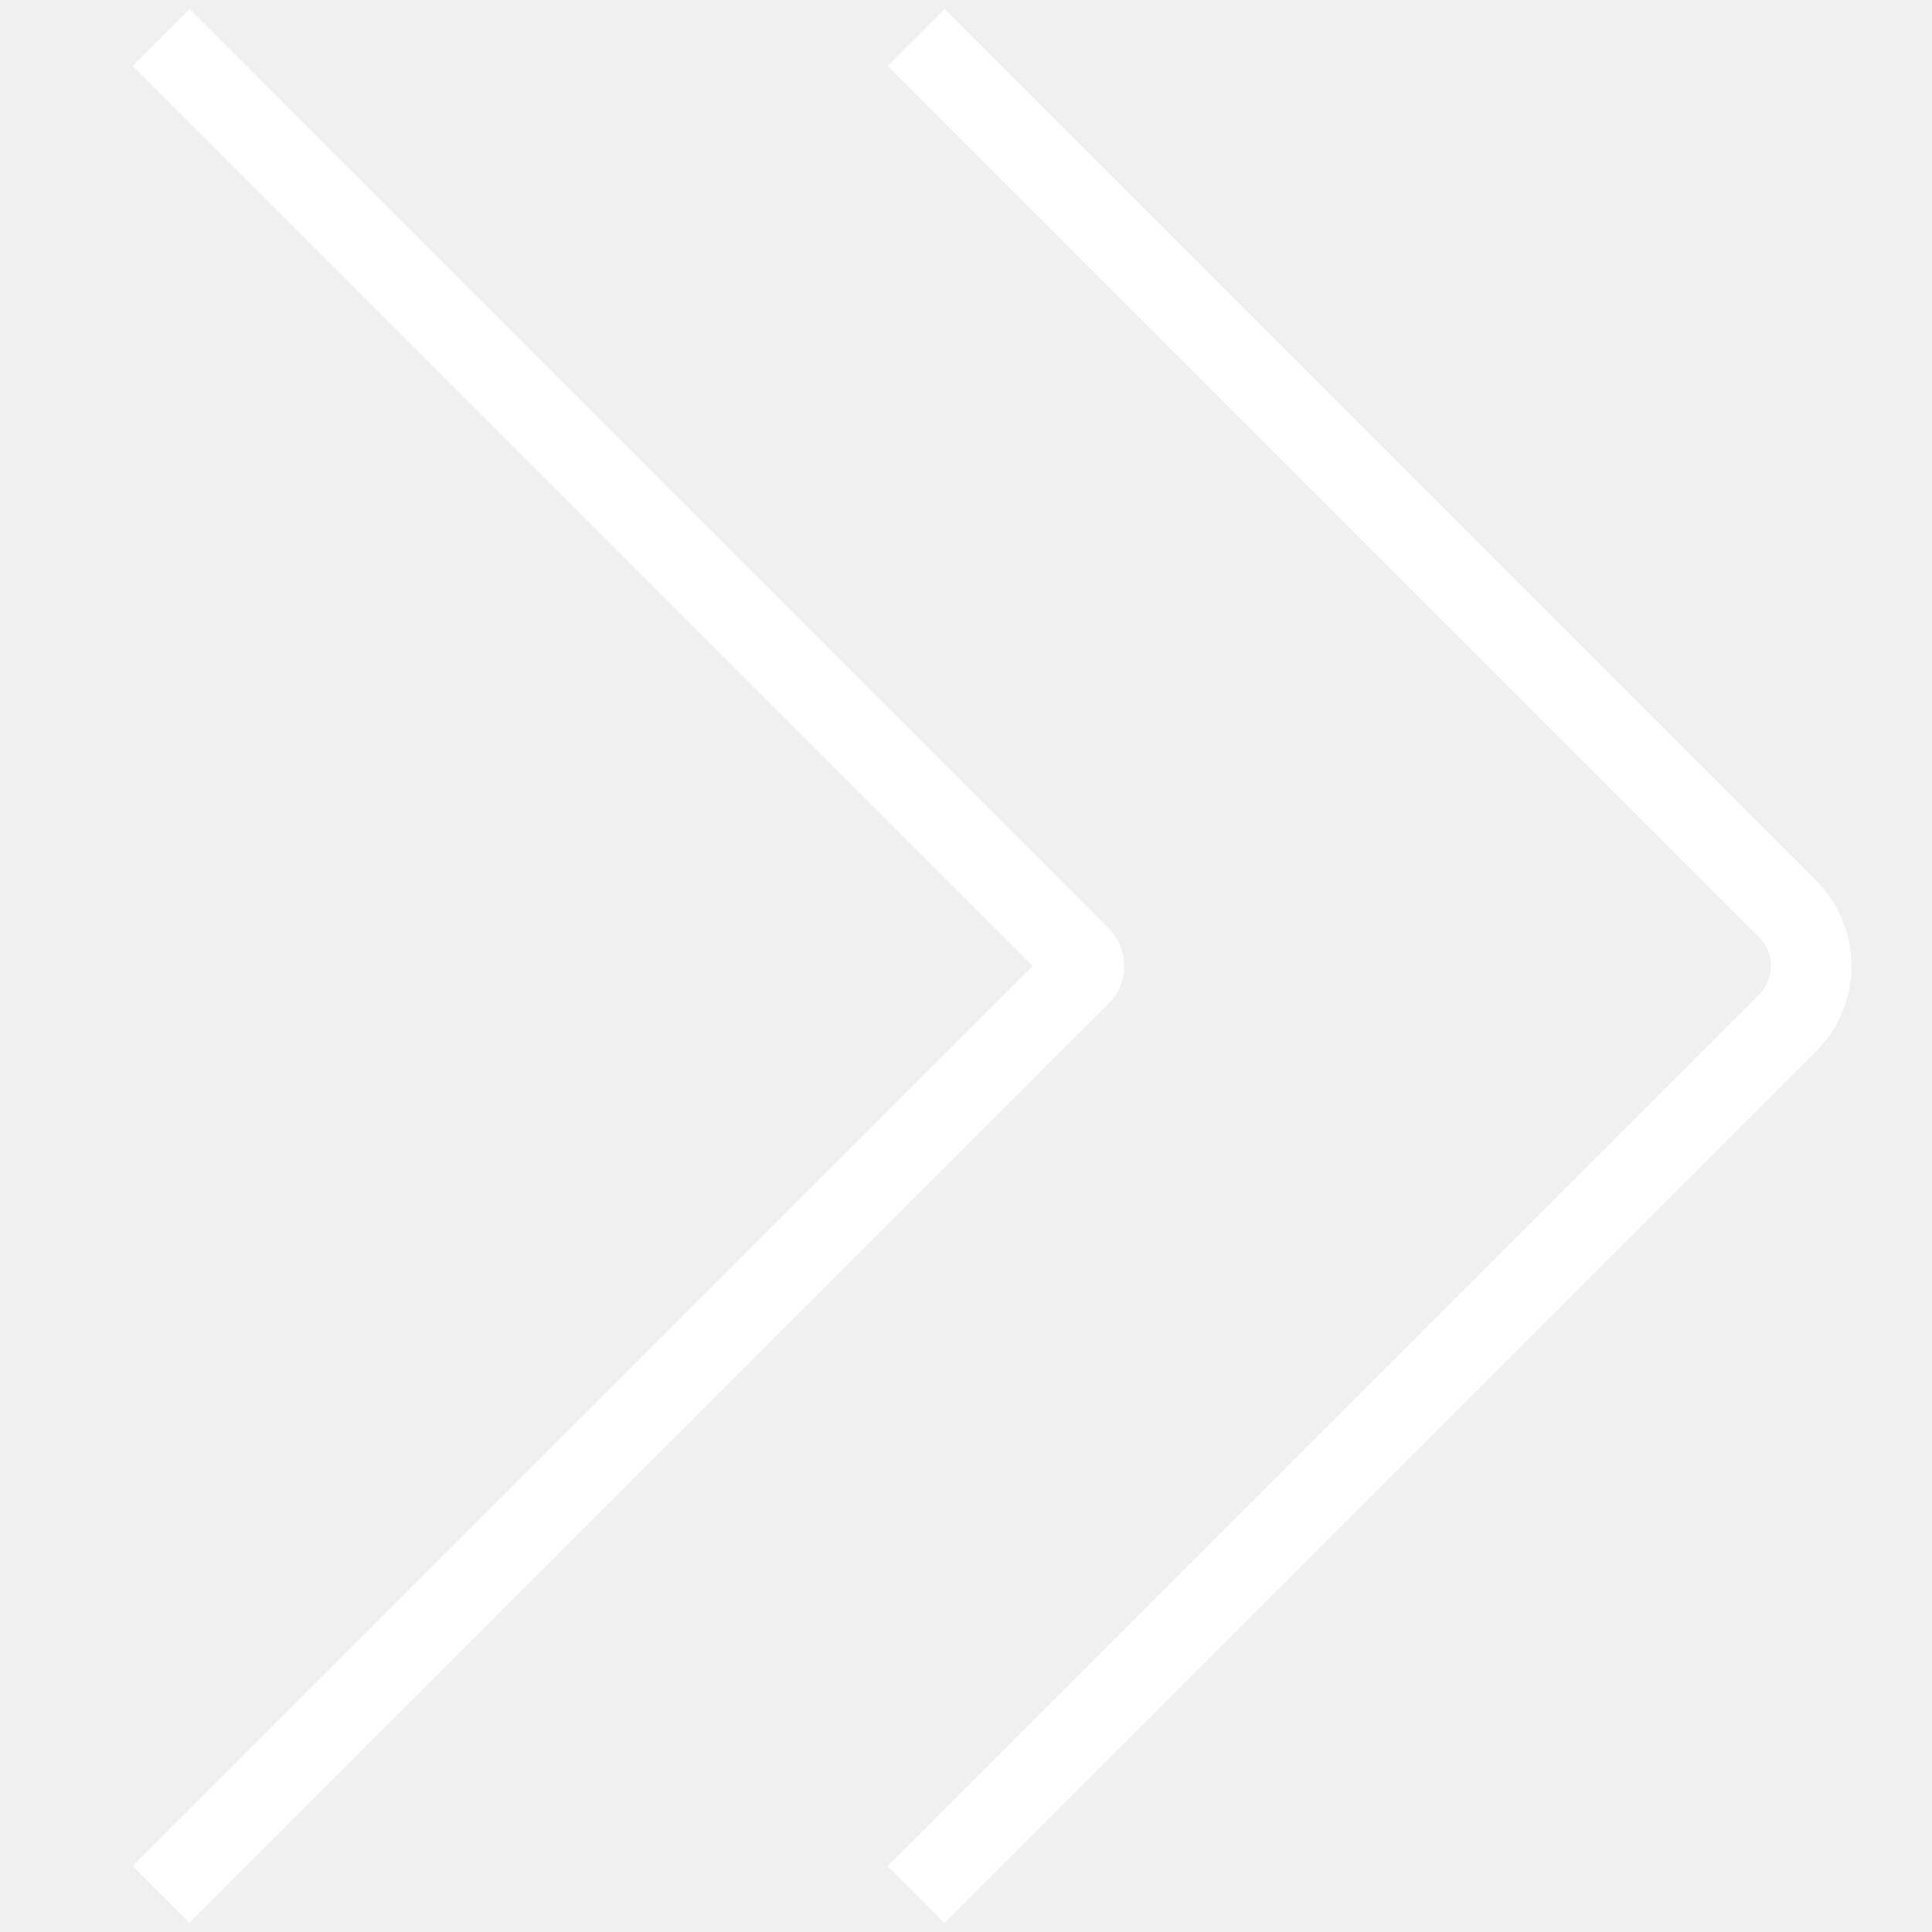
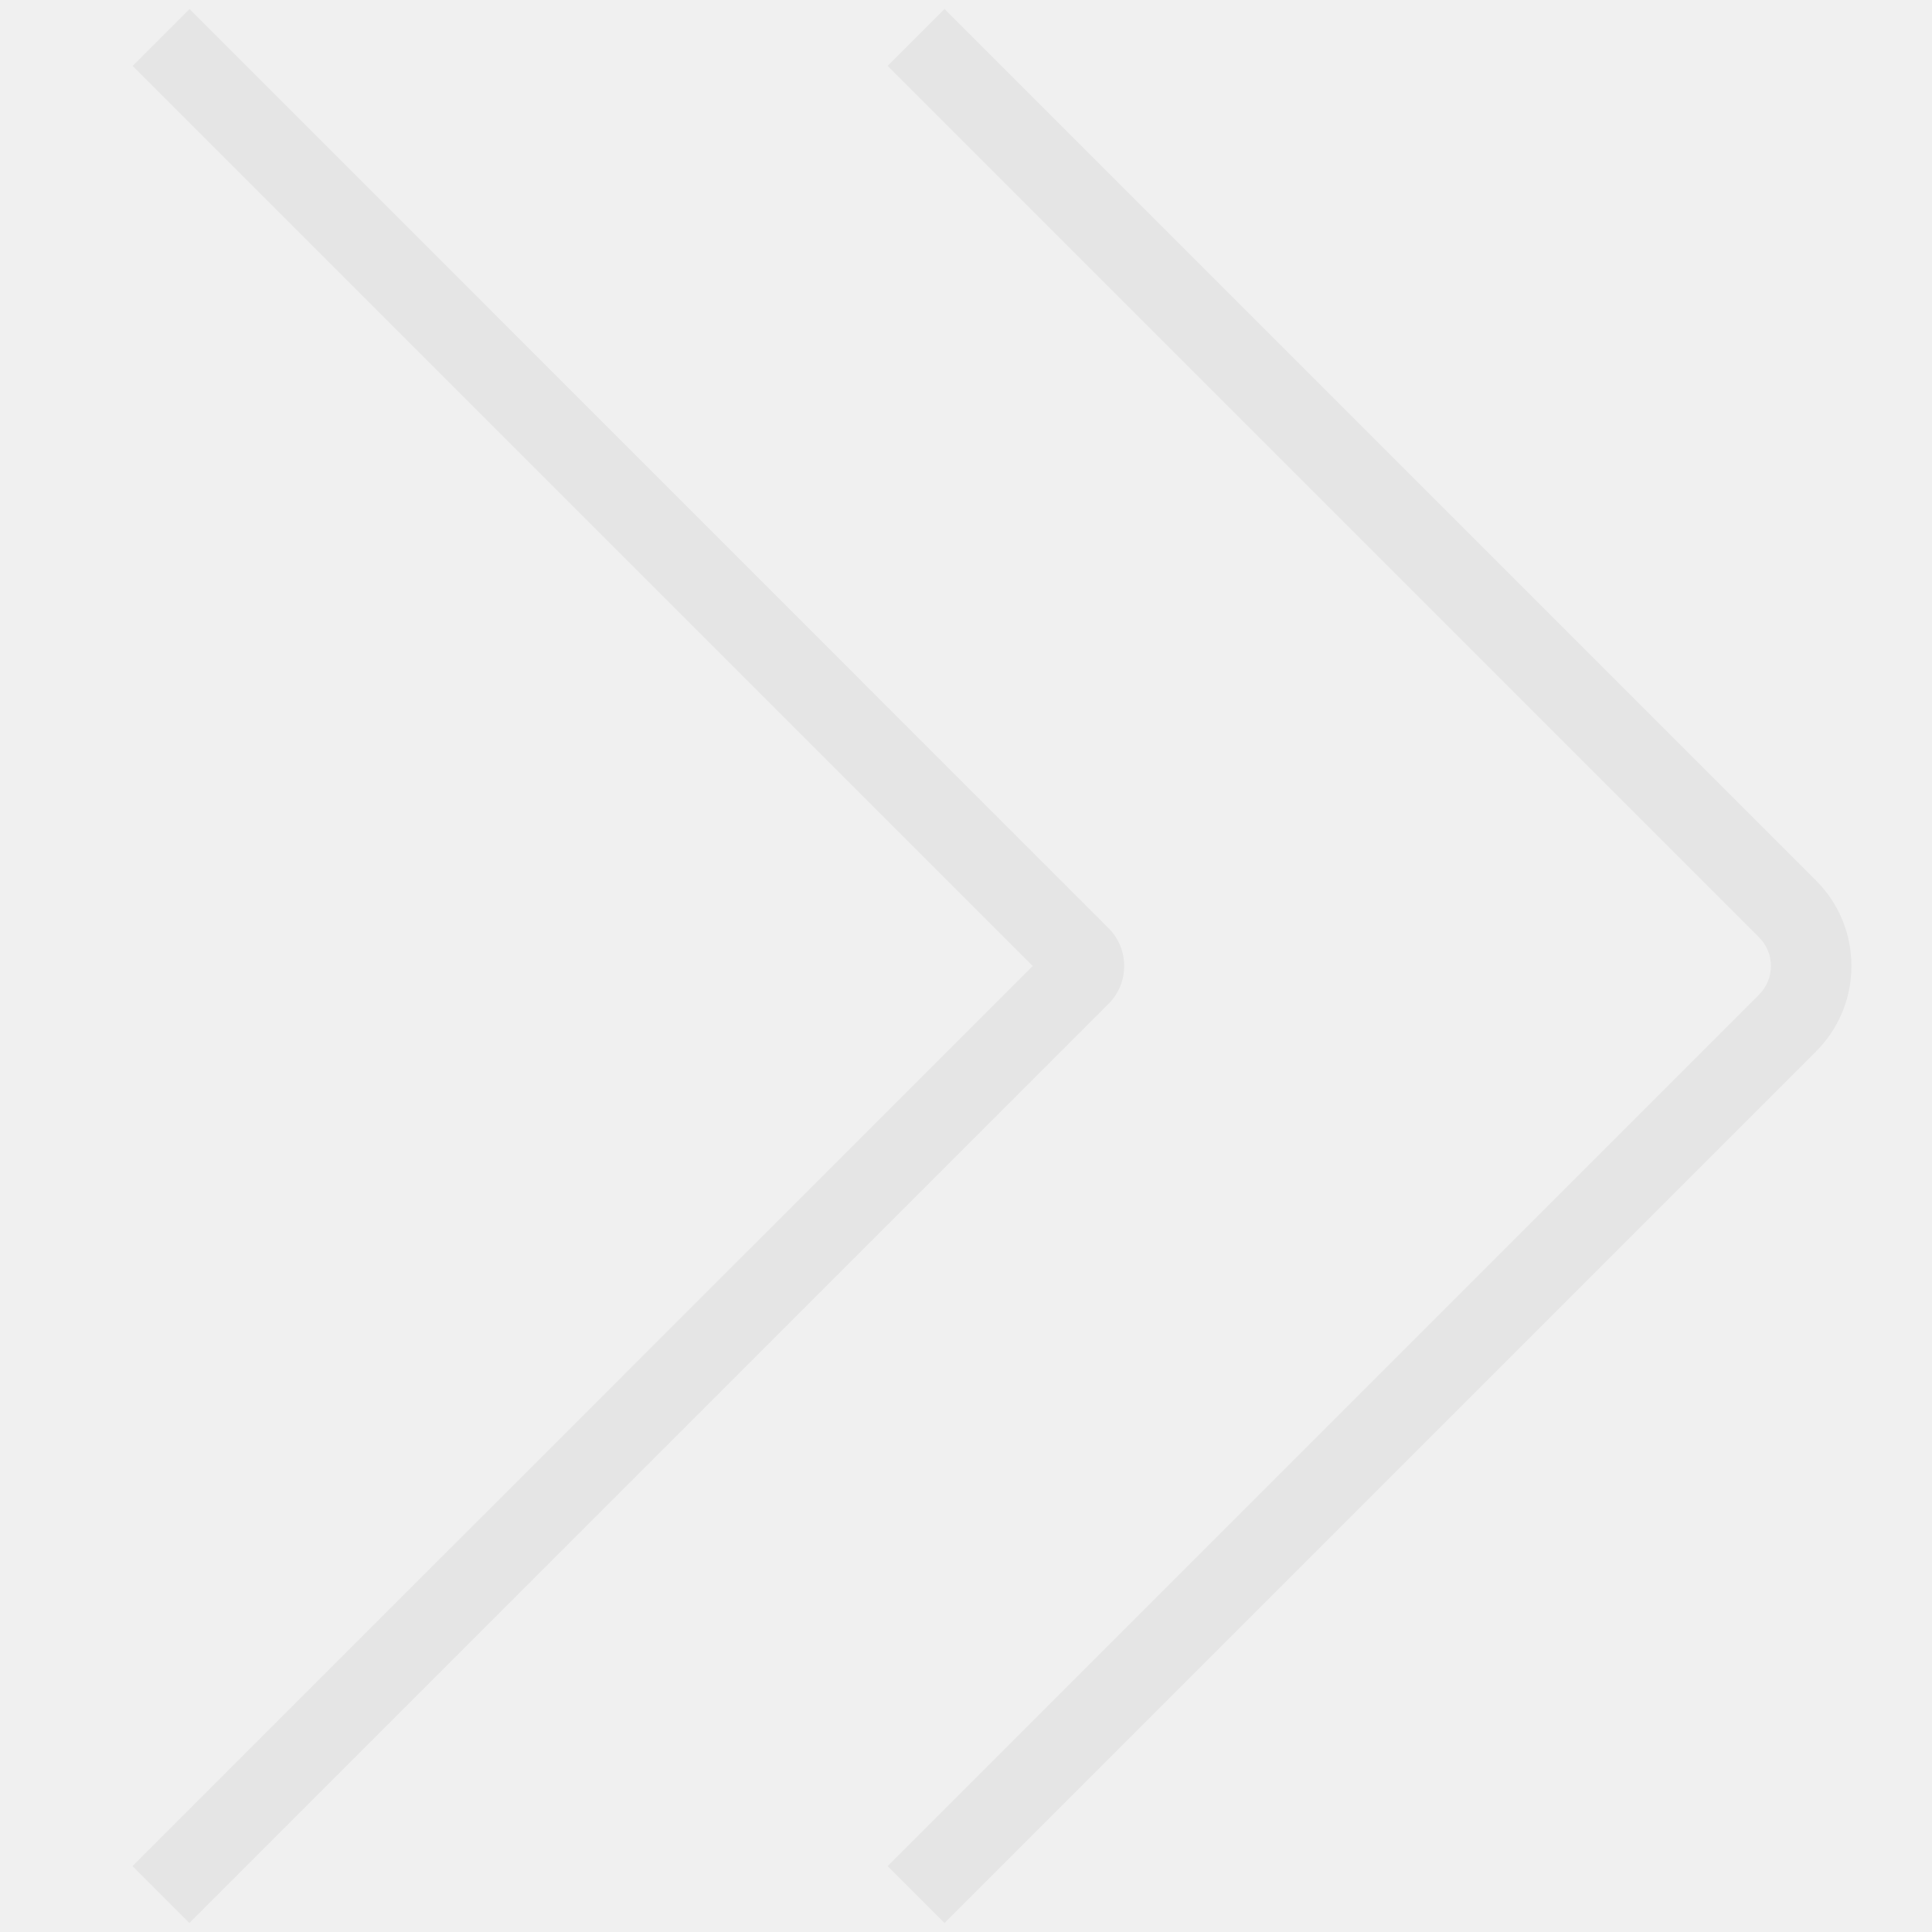
<svg xmlns="http://www.w3.org/2000/svg" id="Layer_1" data-name="Layer 1" viewBox="0 0 24 24">
-   <path d="m11.733,23.888l-.707-.707,10.827-10.827c.094-.095.146-.22.146-.354s-.052-.259-.146-.354L11.026.819l.707-.707,10.827,10.827c.283.283.439.66.439,1.061s-.156.777-.439,1.061l-10.827,10.827Zm2.037-11.417c.126-.126.195-.293.195-.471s-.069-.345-.195-.471L2.354.112l-.707.707,11.181,11.181L1.646,23.181l.707.707,11.417-11.417Z" fill="#fff" />
+   <path d="m11.733,23.888l-.707-.707,10.827-10.827c.094-.095.146-.22.146-.354s-.052-.259-.146-.354L11.026.819l.707-.707,10.827,10.827c.283.283.439.66.439,1.061s-.156.777-.439,1.061l-10.827,10.827Zm2.037-11.417c.126-.126.195-.293.195-.471s-.069-.345-.195-.471L2.354.112l-.707.707,11.181,11.181L1.646,23.181l.707.707,11.417-11.417Z" fill="#E5E5E5" />
</svg>
